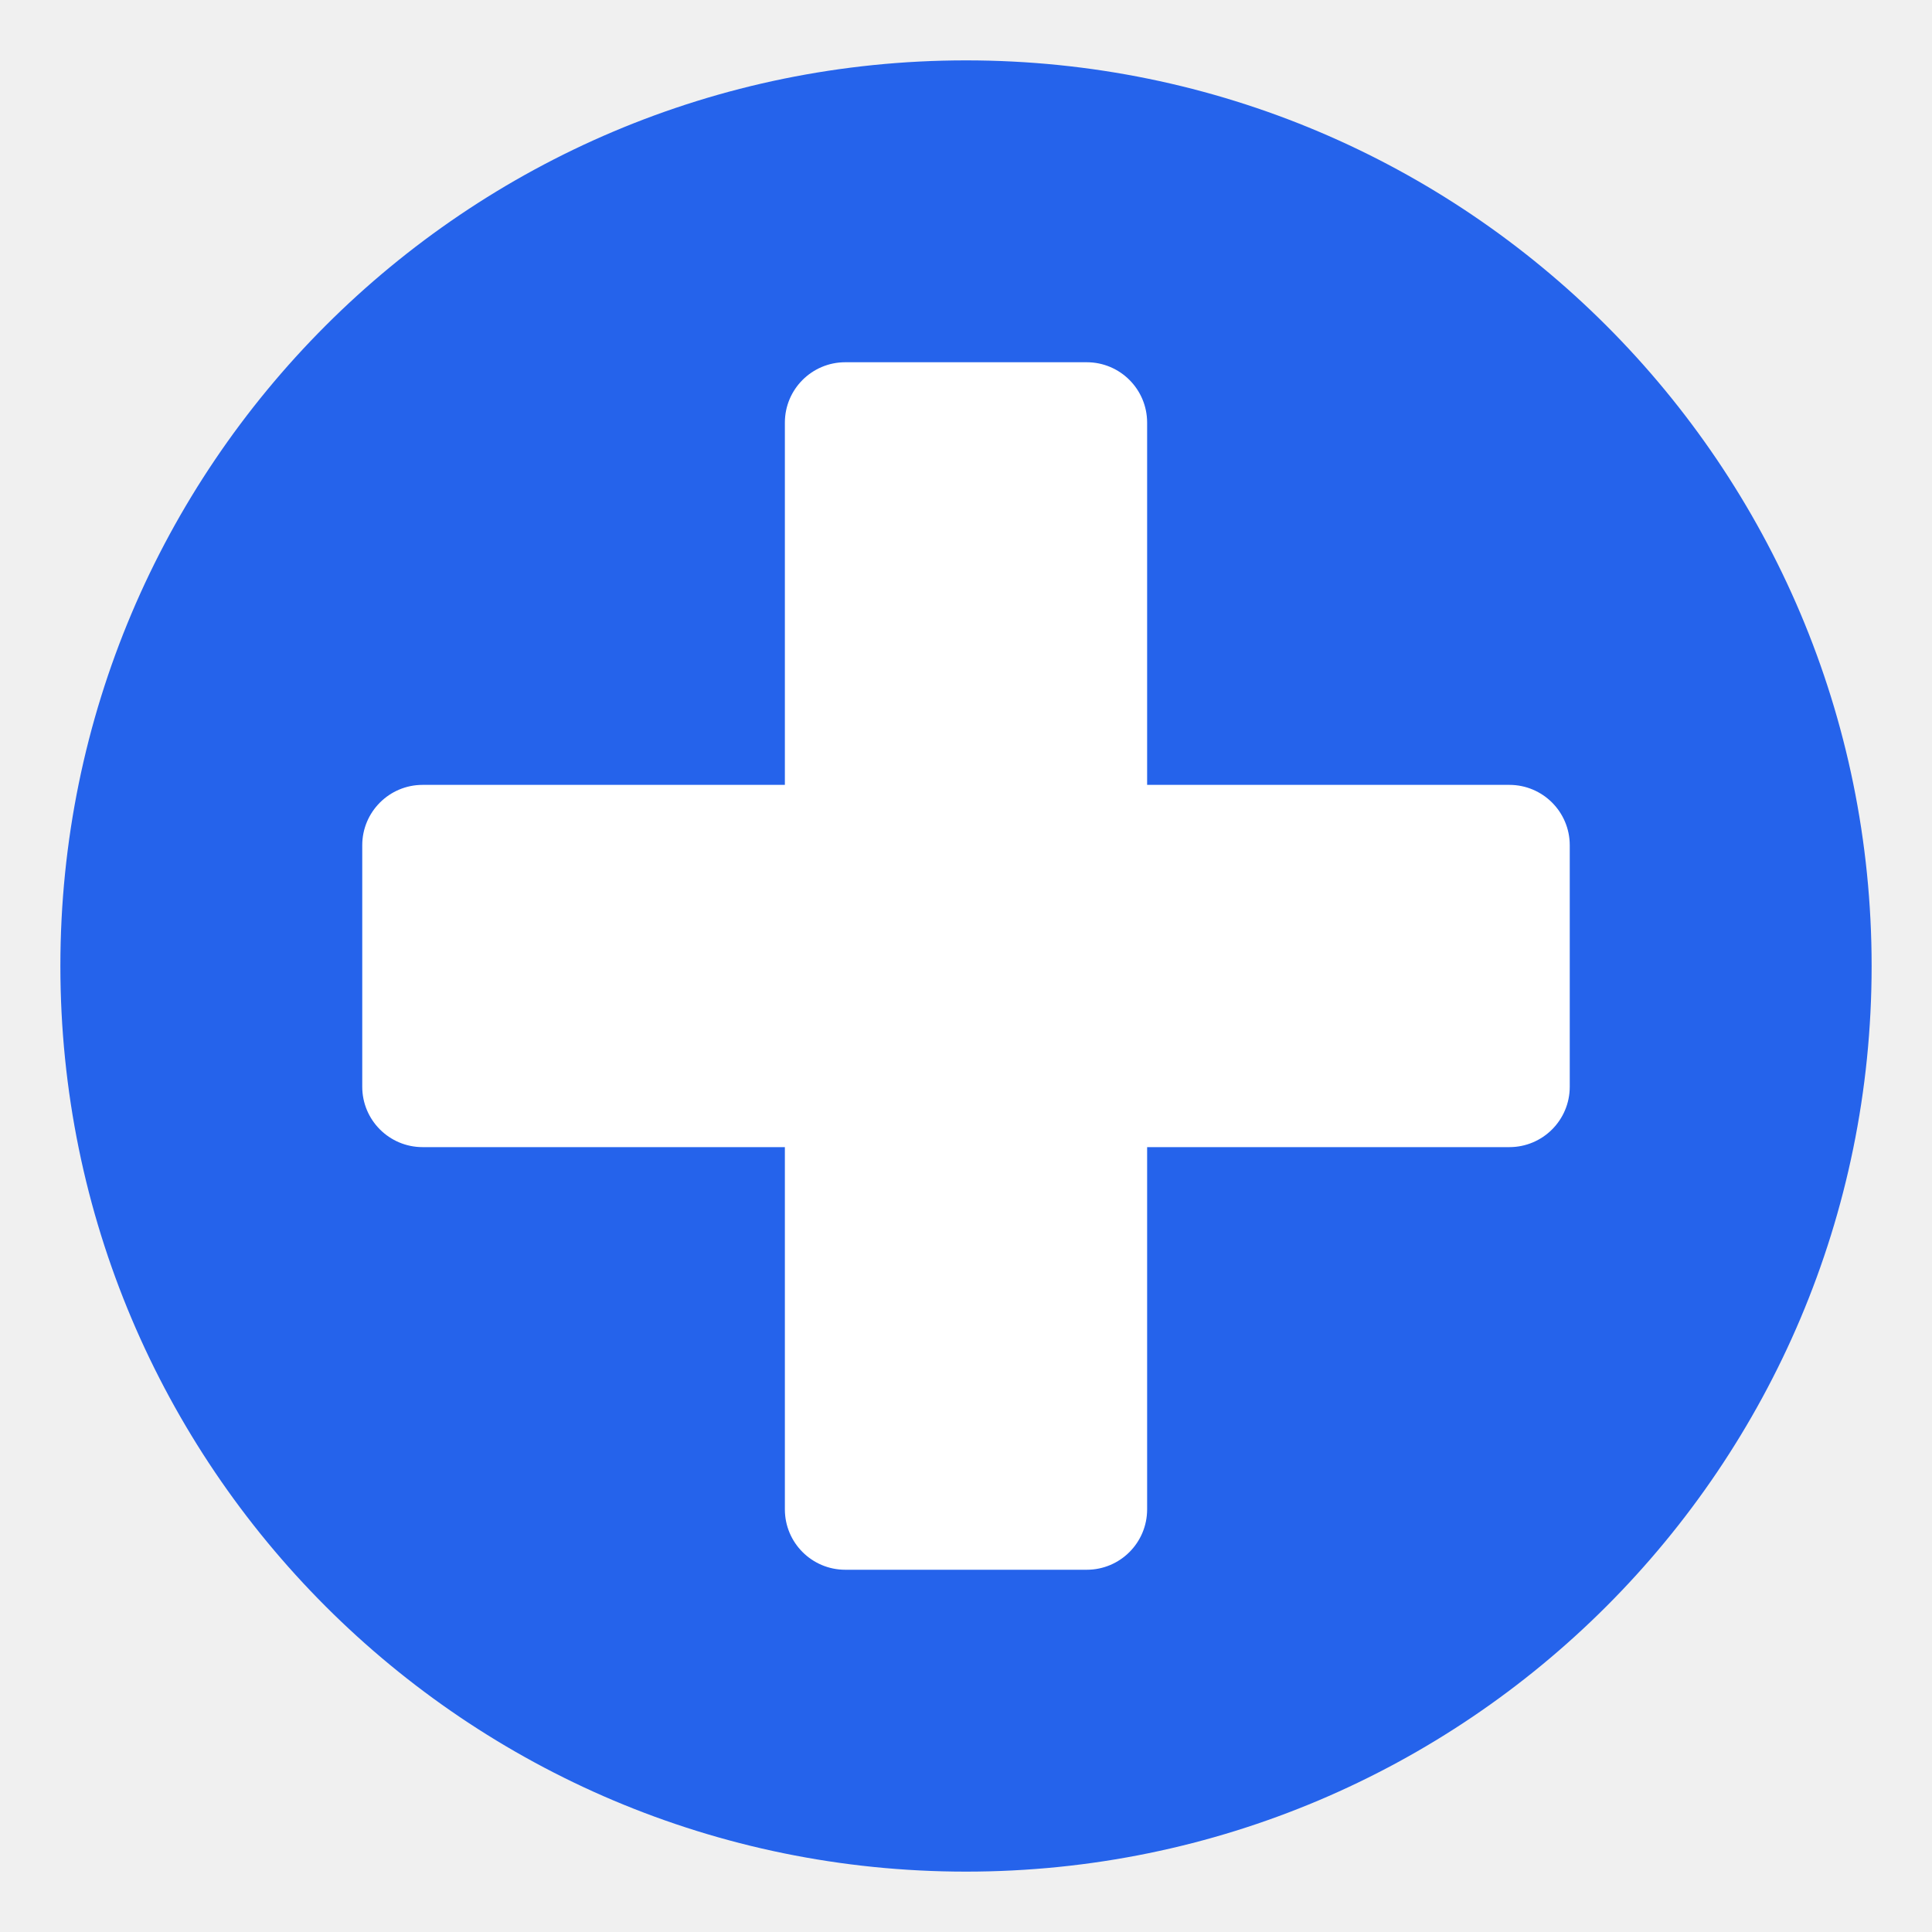
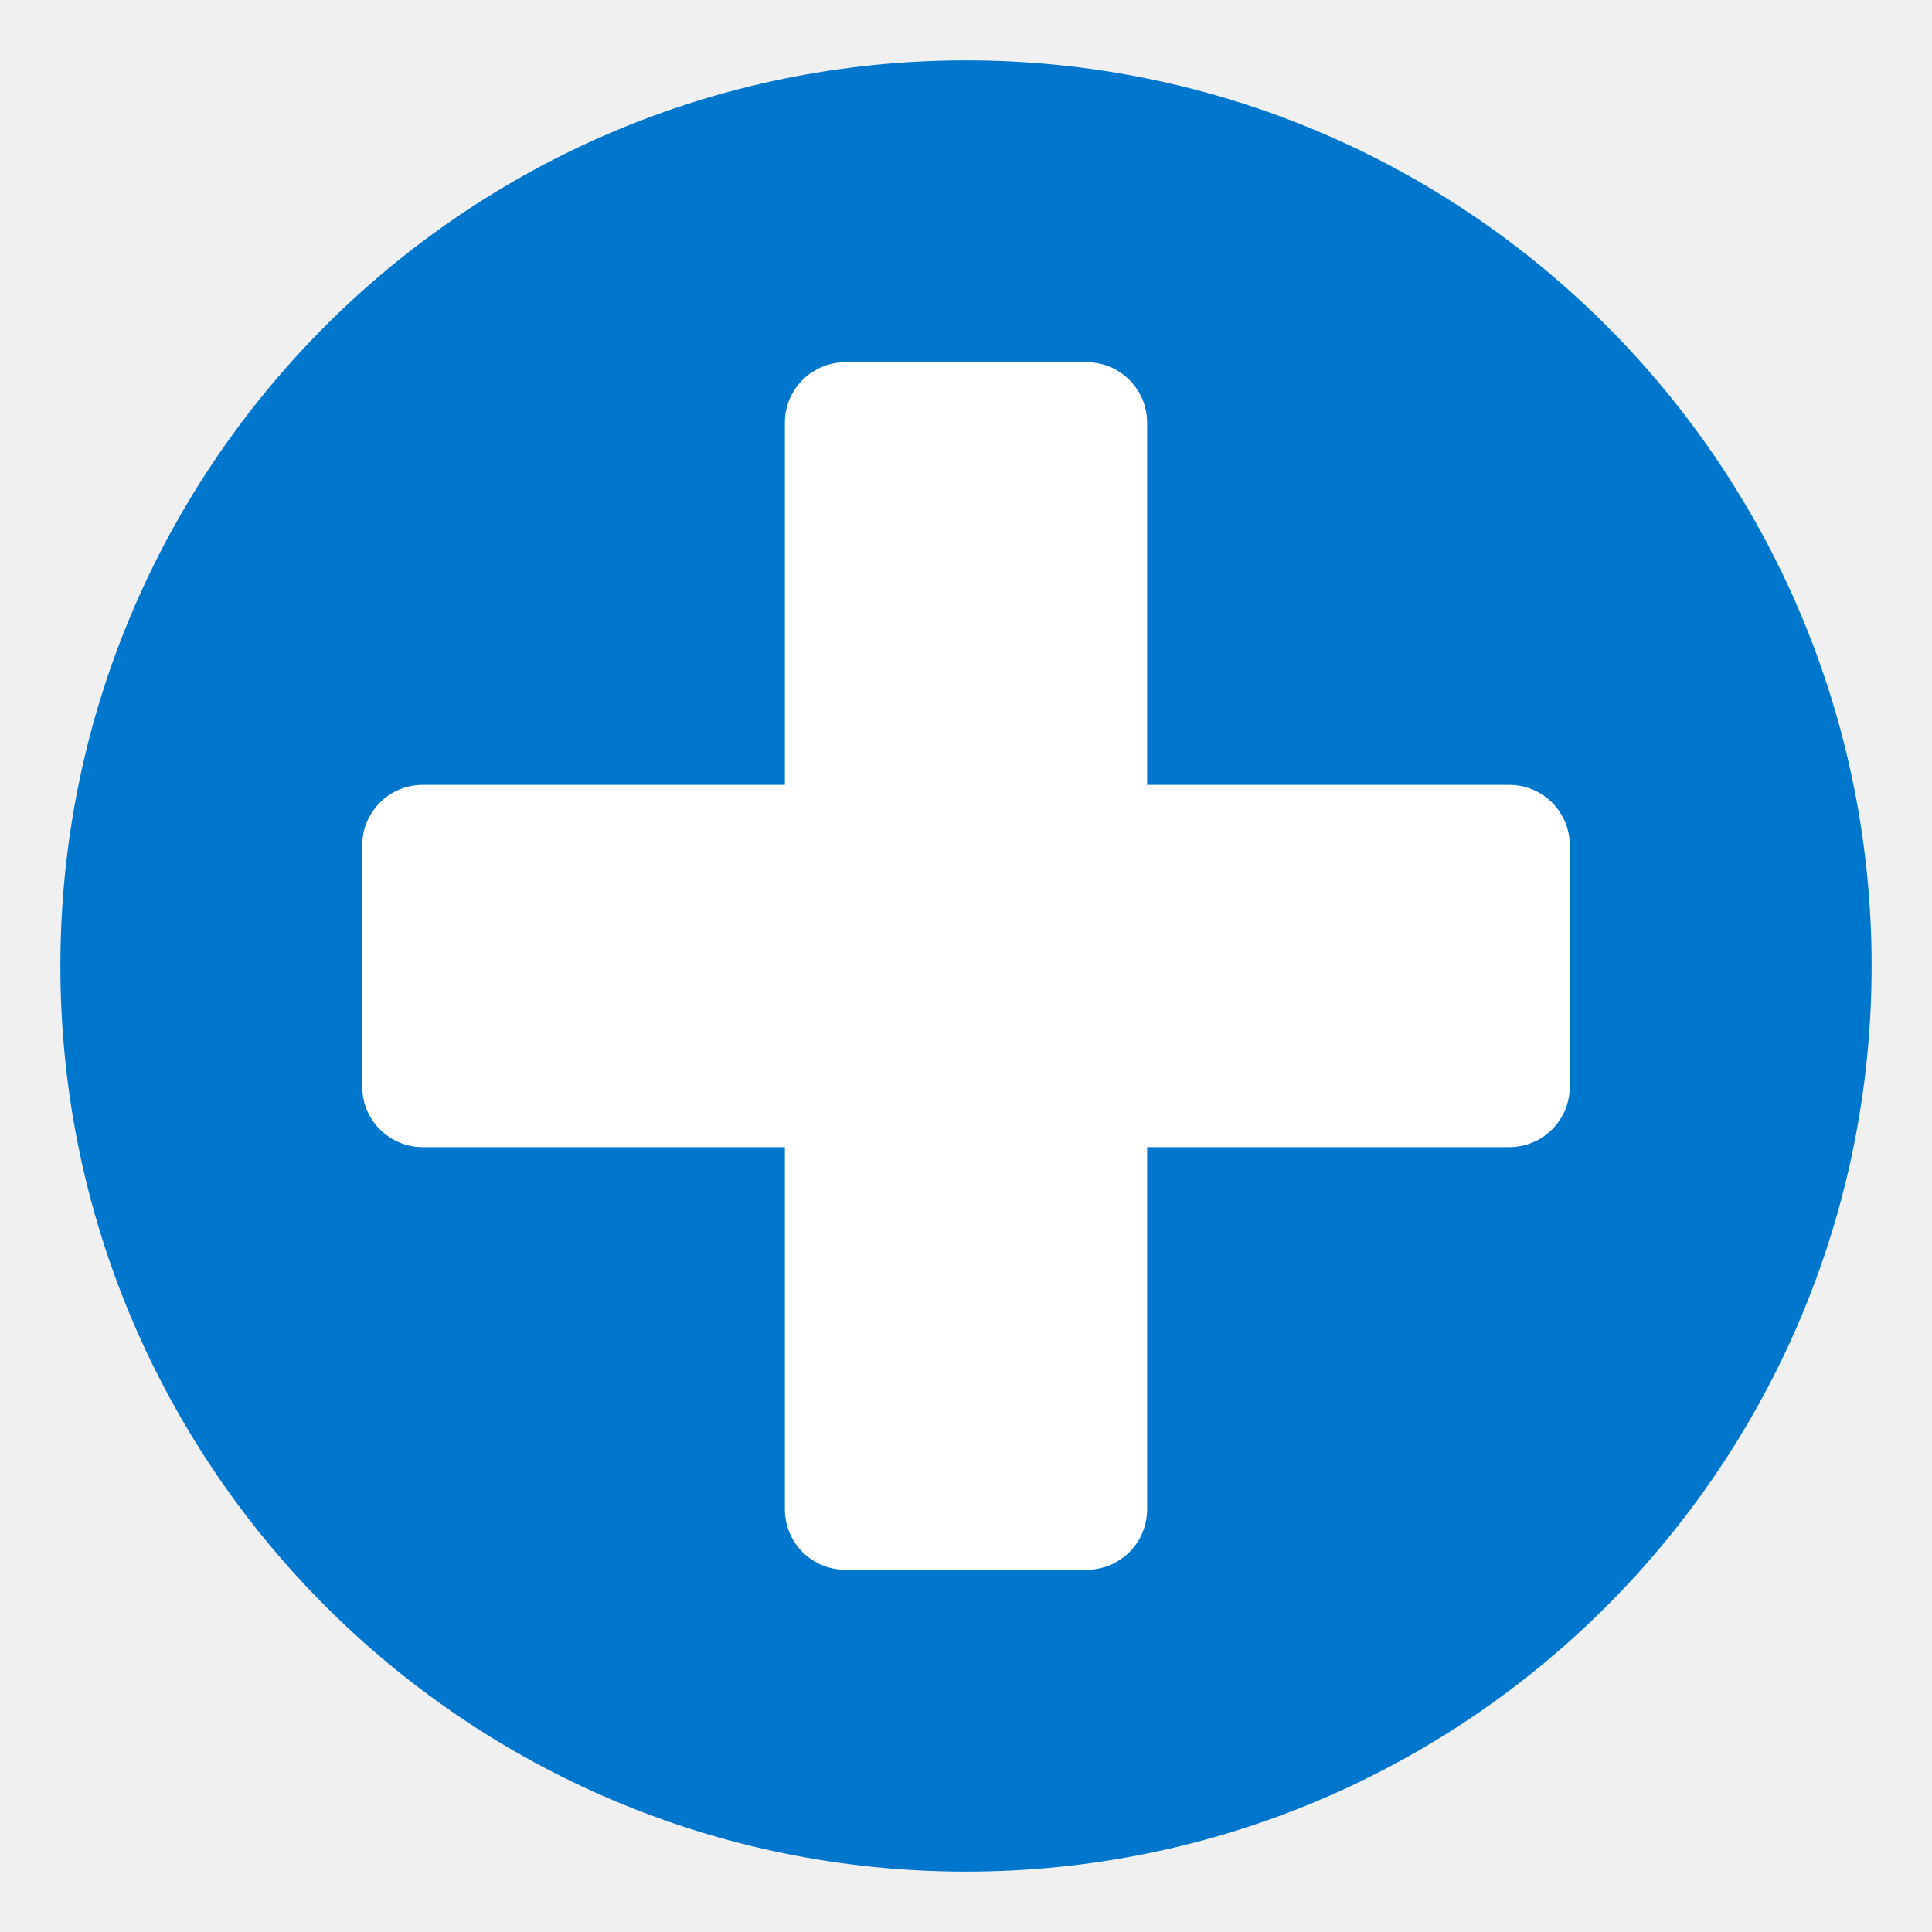
<svg xmlns="http://www.w3.org/2000/svg" viewBox="0 0 32 32" width="32" height="32">
-   <circle cx="16" cy="16" r="15" fill="#2563eb" />
+   <circle cx="16" cy="16" r="15" fill="#0077CC" />
  <rect x="13" y="6" width="6" height="20" rx="1" fill="white" />
  <rect x="6" y="13" width="20" height="6" rx="1" fill="white" />
</svg>
